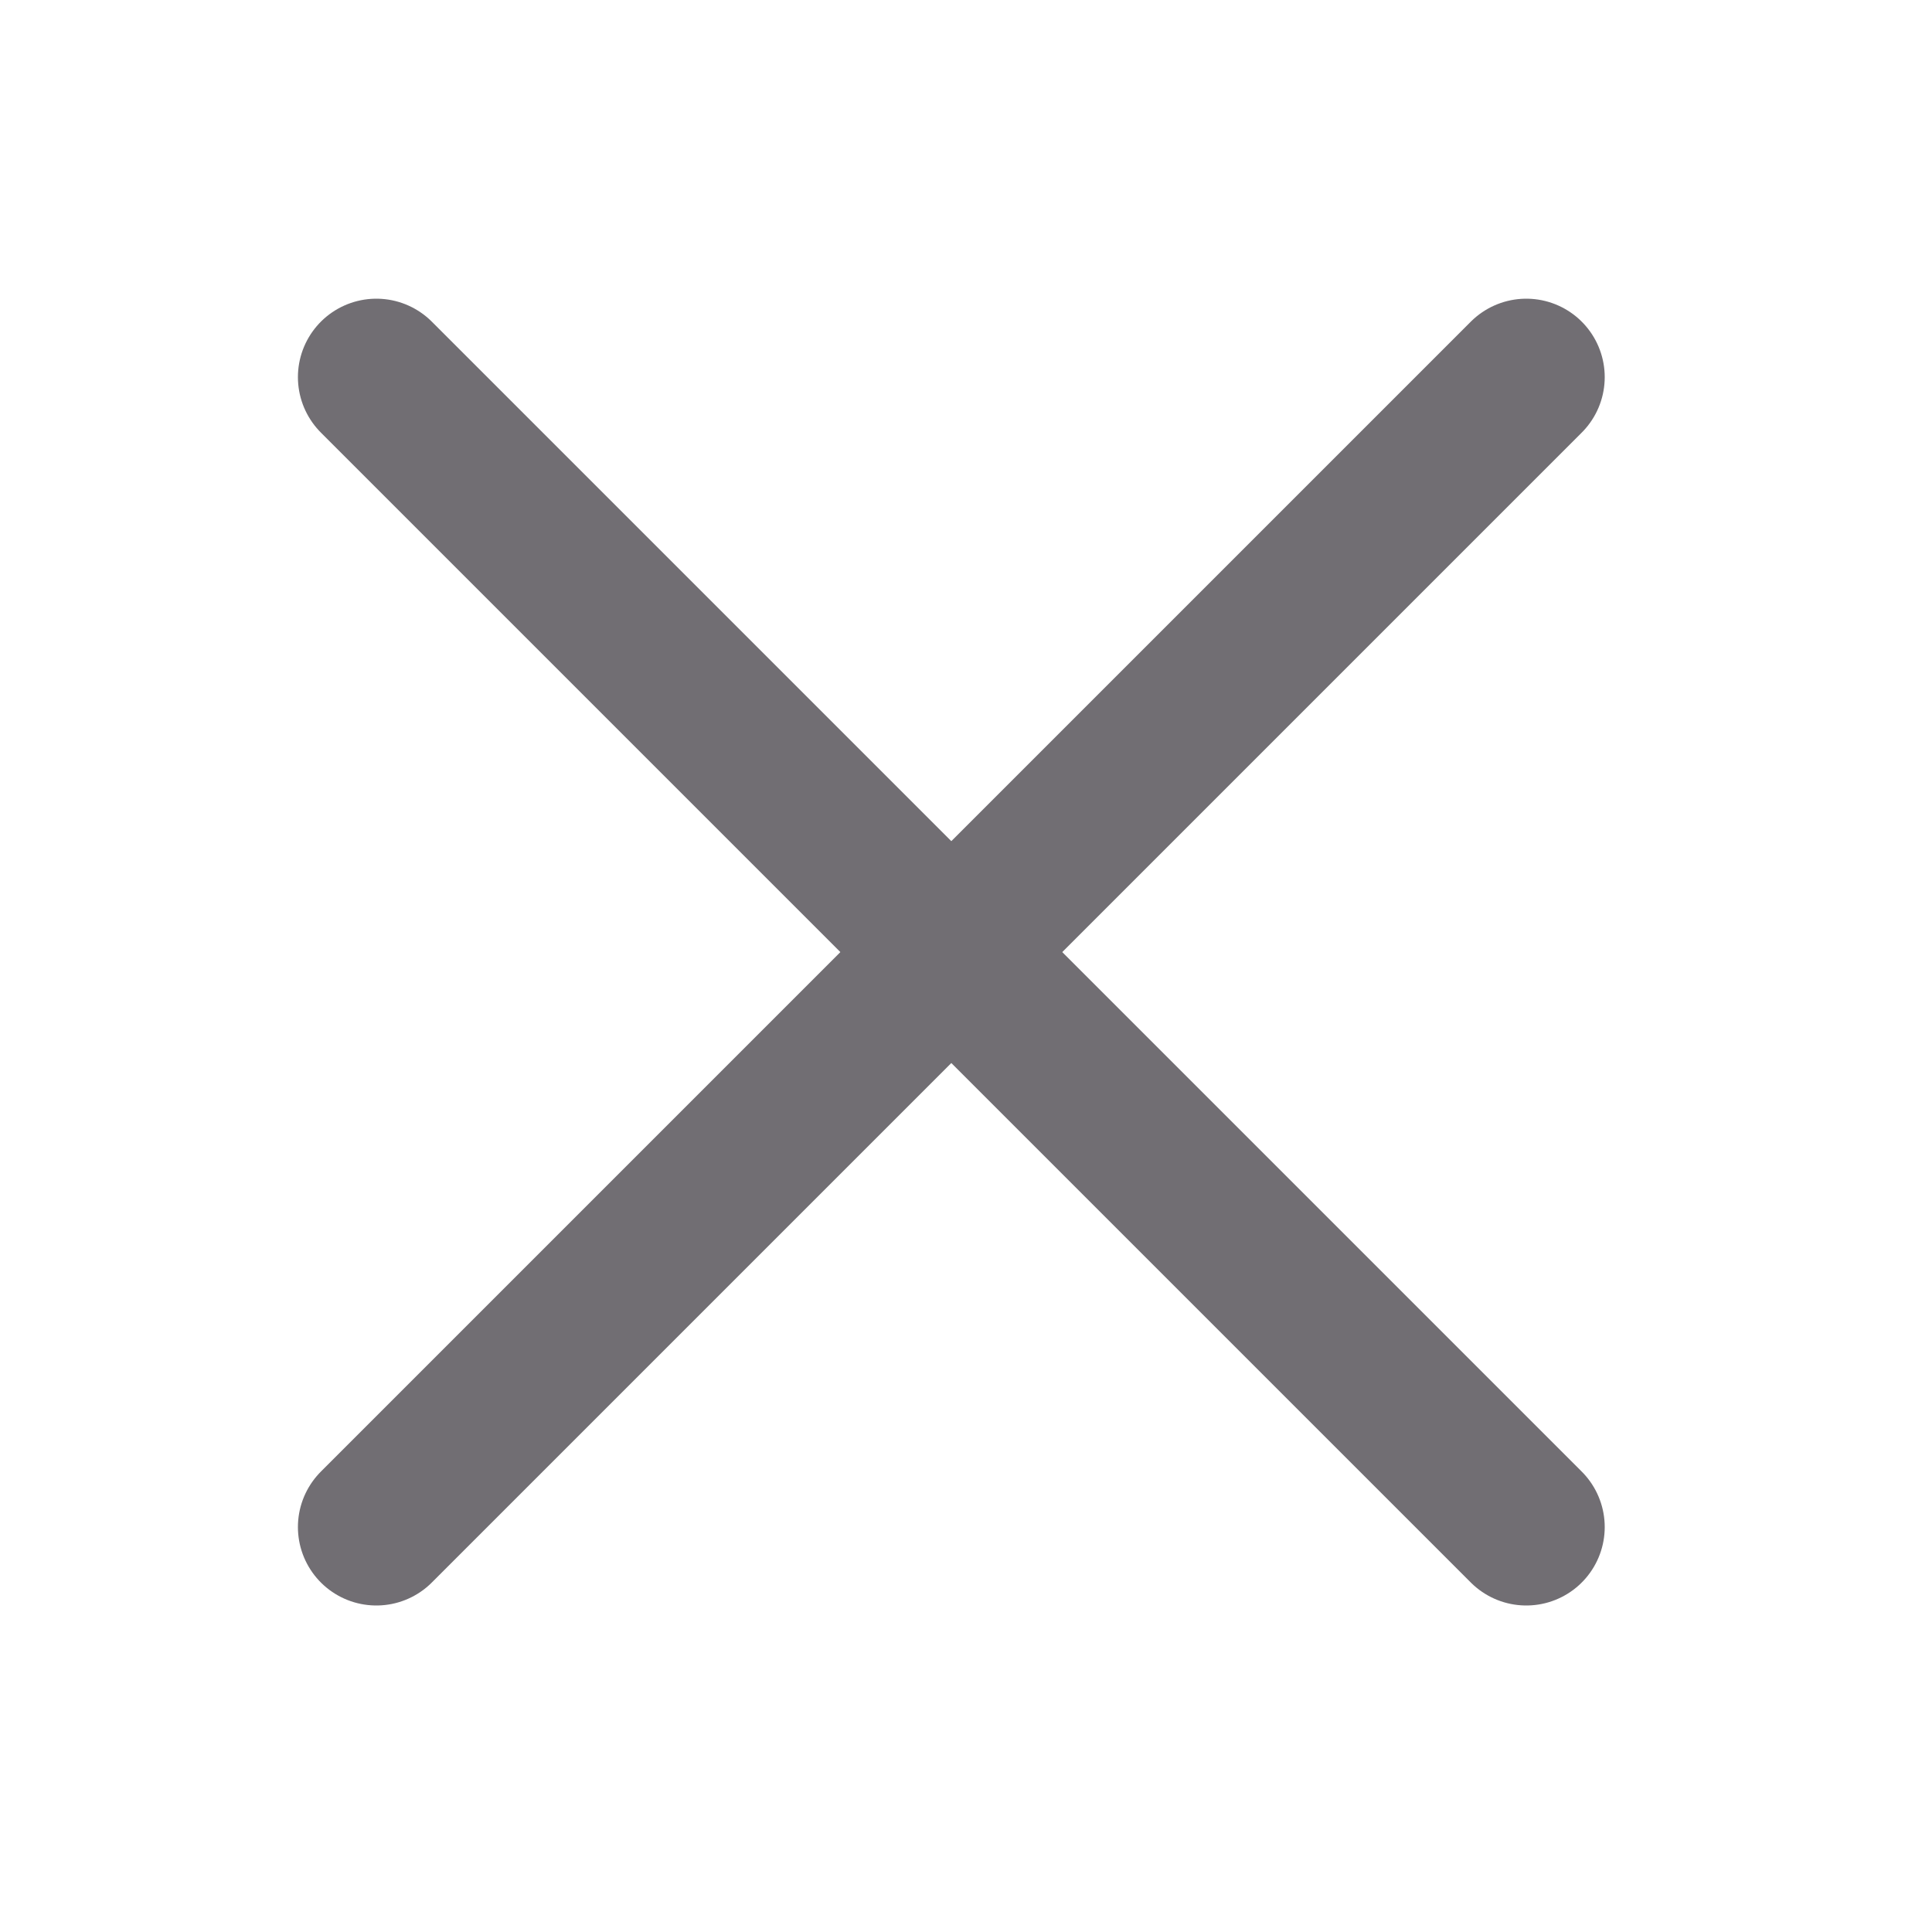
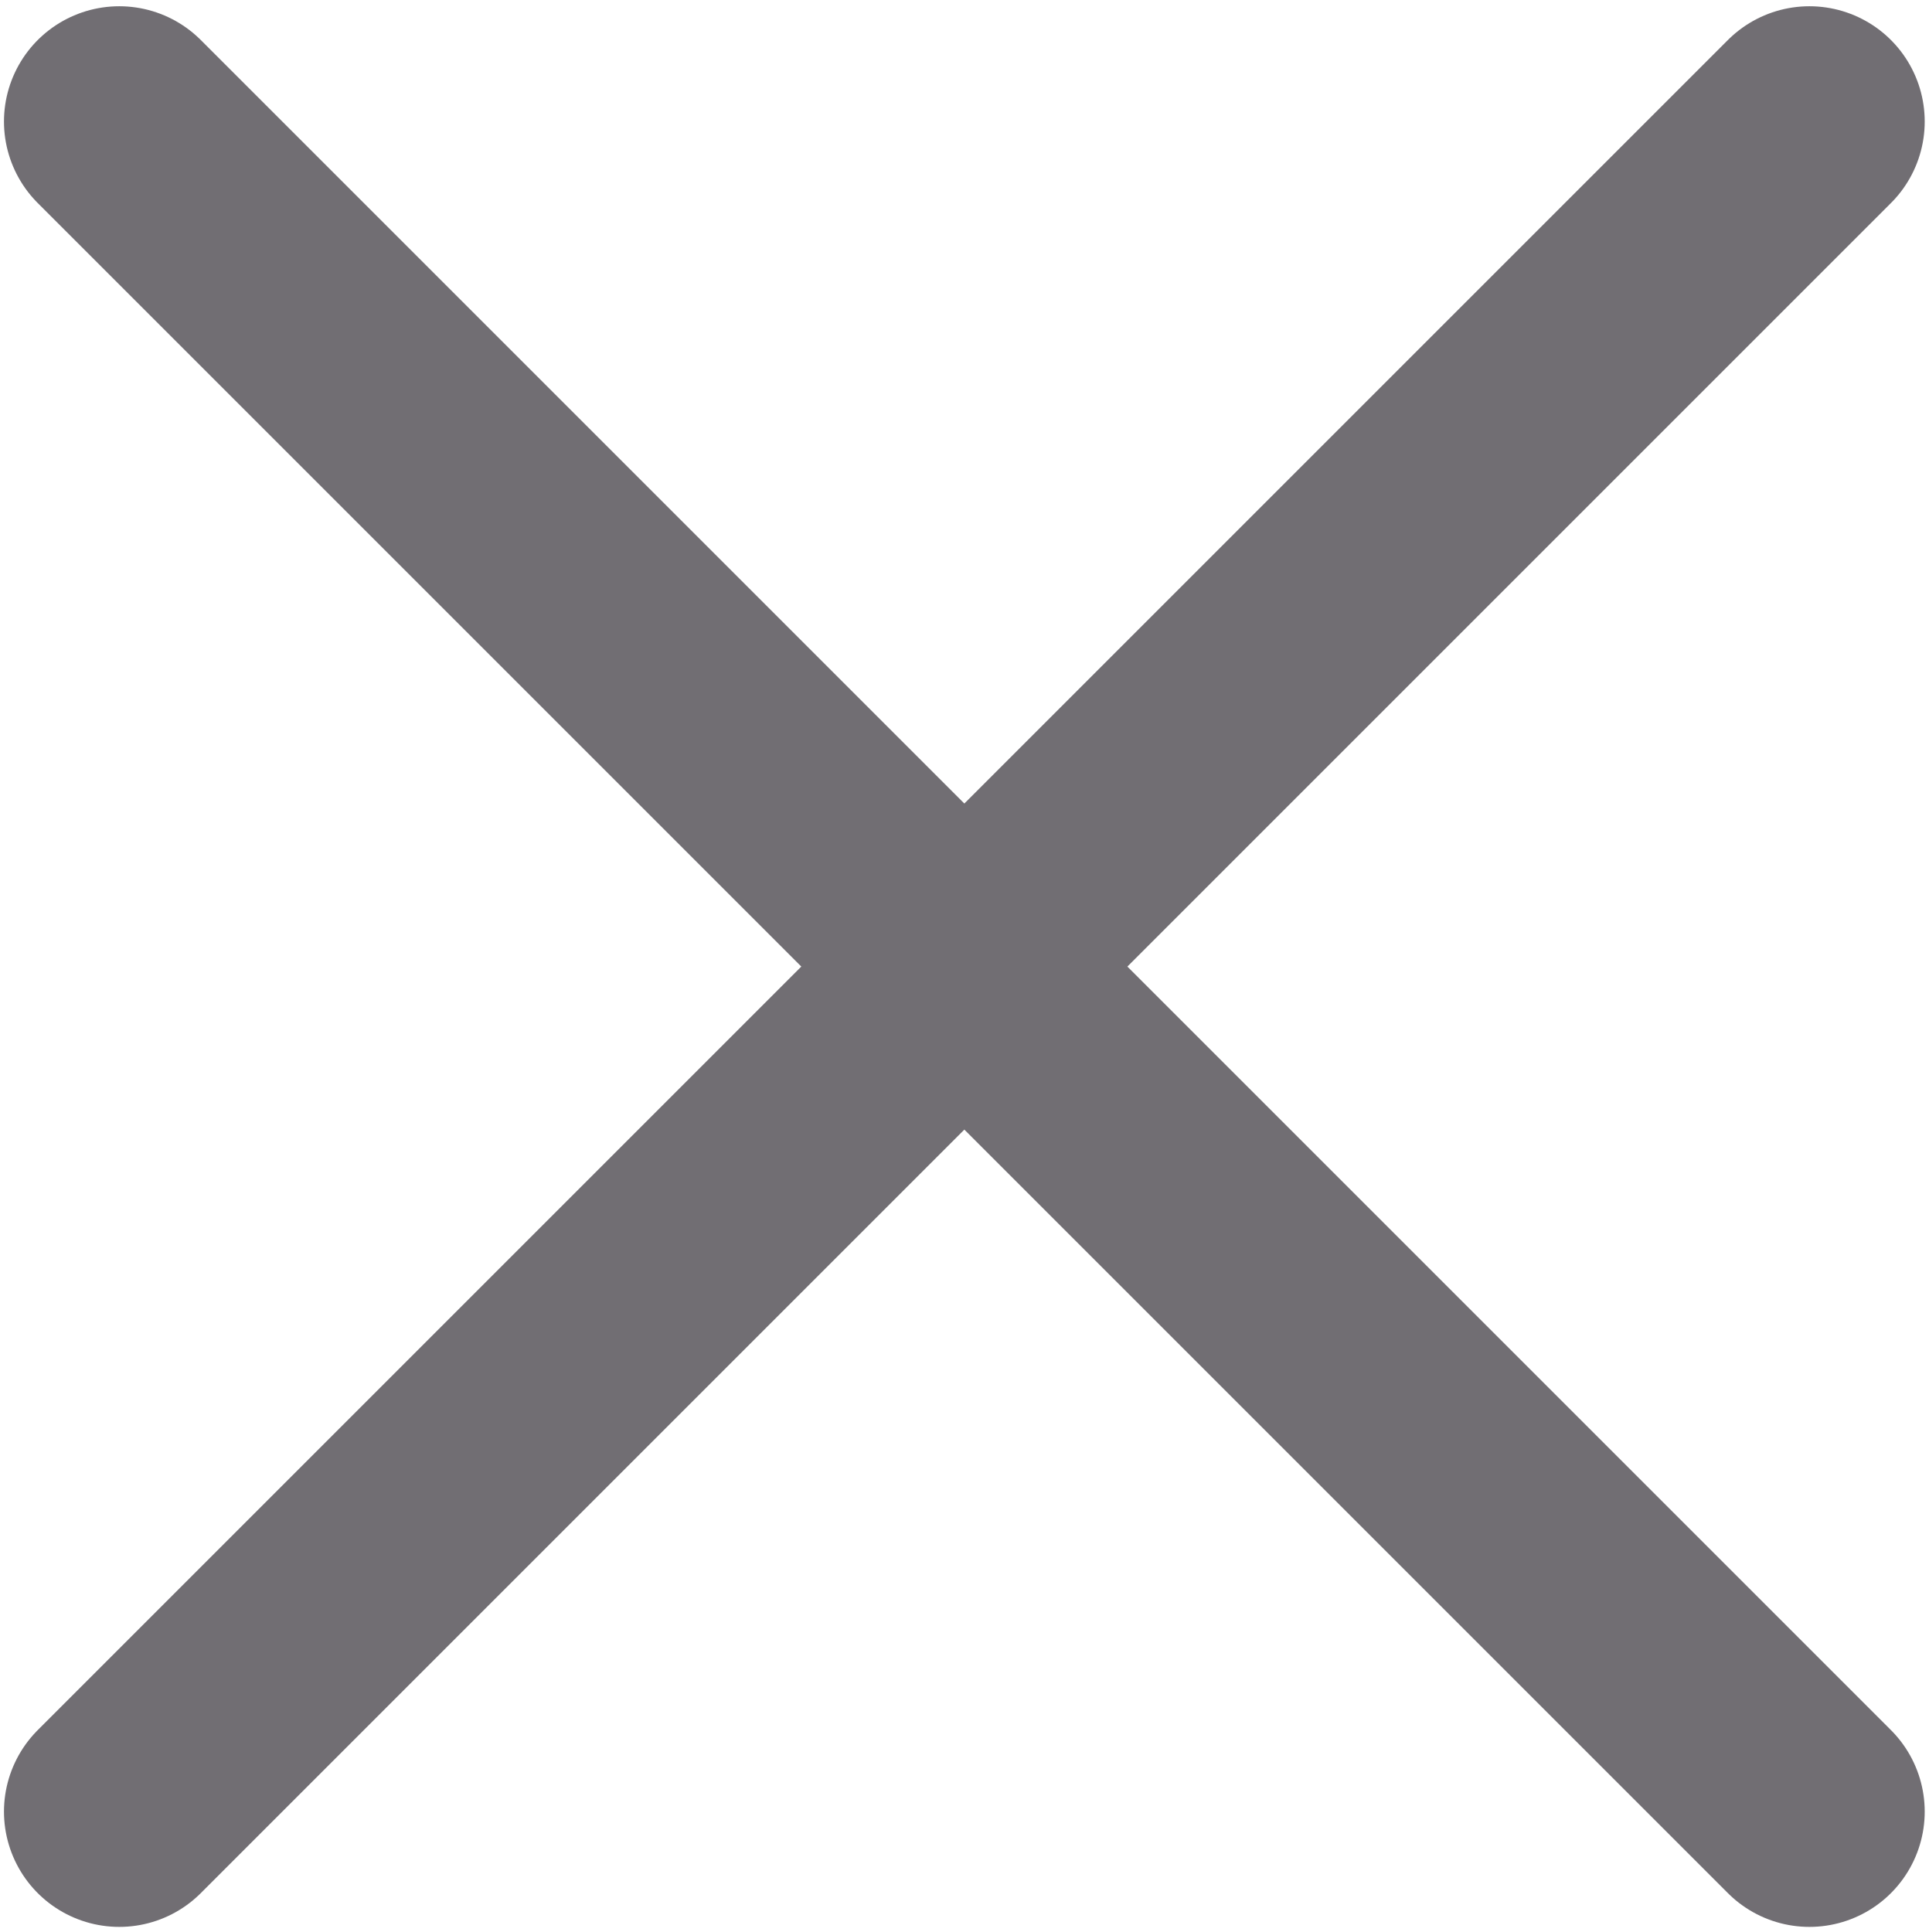
- <svg xmlns="http://www.w3.org/2000/svg" version="1.1" id="Layer_1" x="0px" y="0px" viewBox="0 0 25 25" style="enable-background:new 0 0 25 25;" xml:space="preserve">
+ <svg xmlns="http://www.w3.org/2000/svg" version="1.1" id="Layer_1" x="0px" y="0px" viewBox="0 0 16.98 17.01" style="enable-background:new 0 0 16.98 17.01;" xml:space="preserve">
  <style type="text/css">
	.st0{fill:none;stroke:#716E73;stroke-width:2.03;stroke-linecap:round;stroke-linejoin:round;stroke-miterlimit:10;}
</style>
  <g>
-     <line class="st0" x1="19.75" y1="4.88" x2="4.87" y2="19.76" />
-     <line class="st0" x1="19.75" y1="19.76" x2="4.87" y2="4.88" />
+     <line class="st0" x1="15.93" y1="1.07" x2="1.05" y2="15.95" />
+     <line class="st0" x1="15.93" y1="15.95" x2="1.05" y2="1.07" />
  </g>
</svg>
